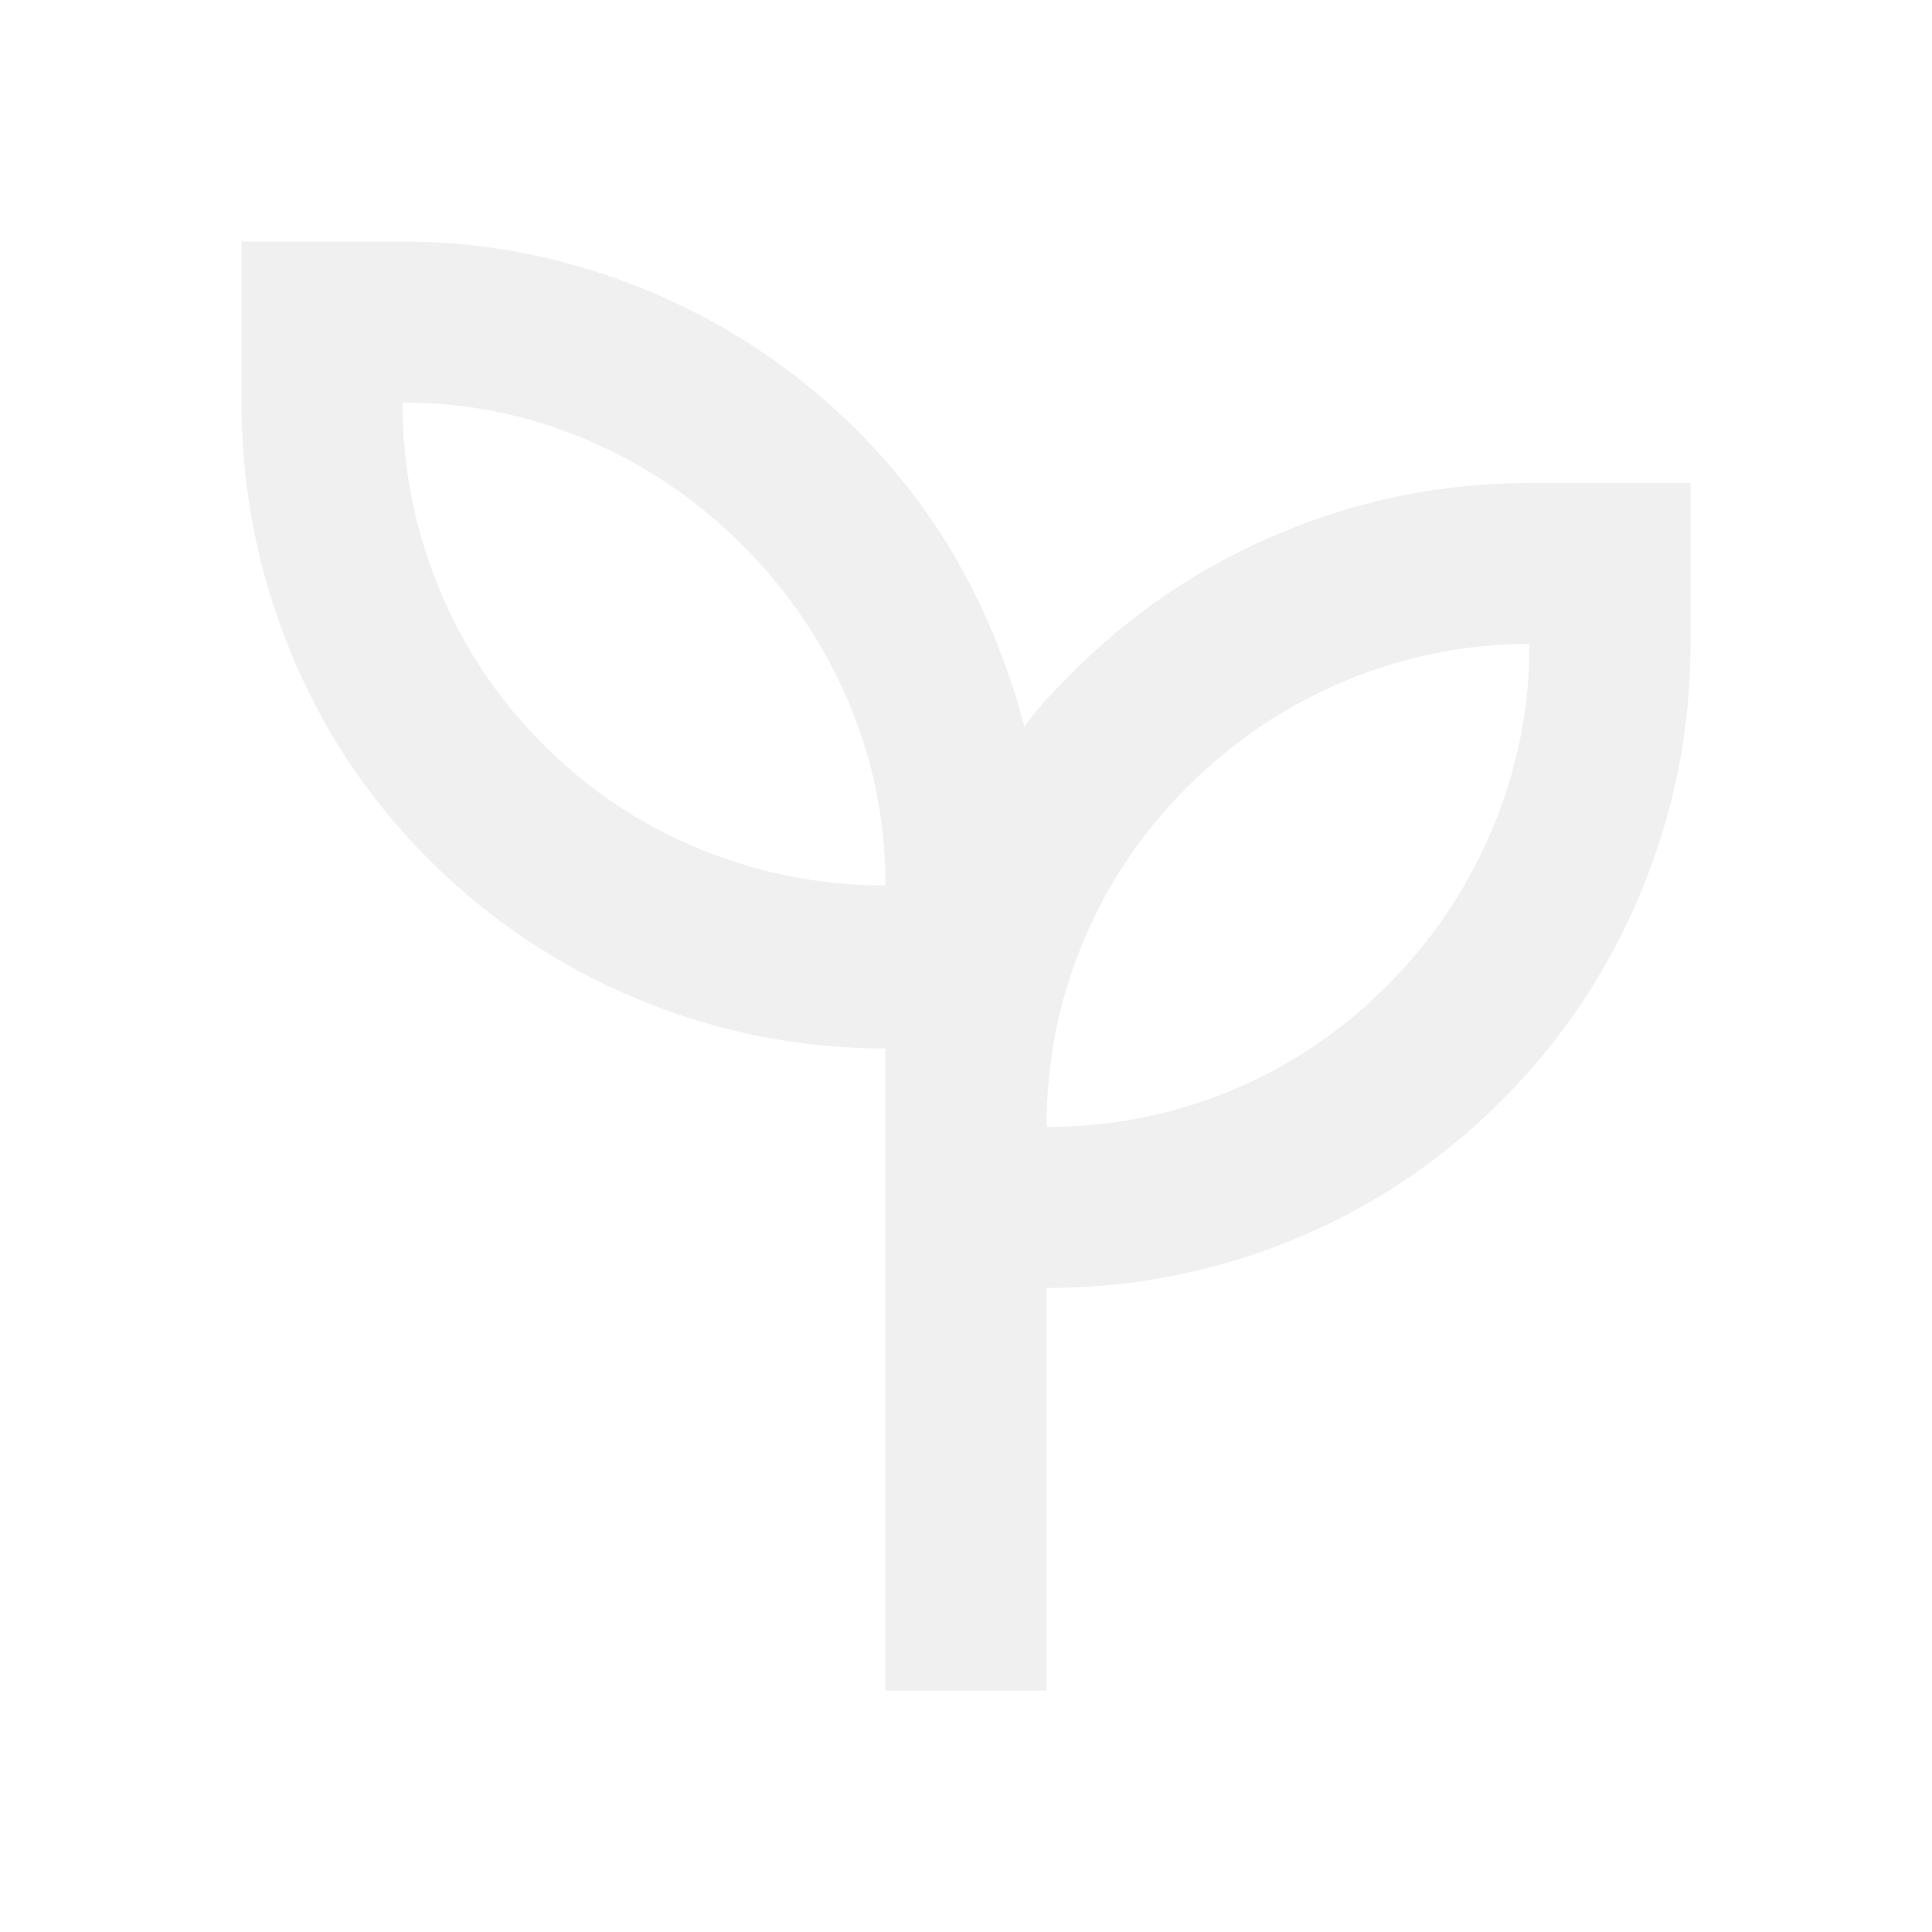
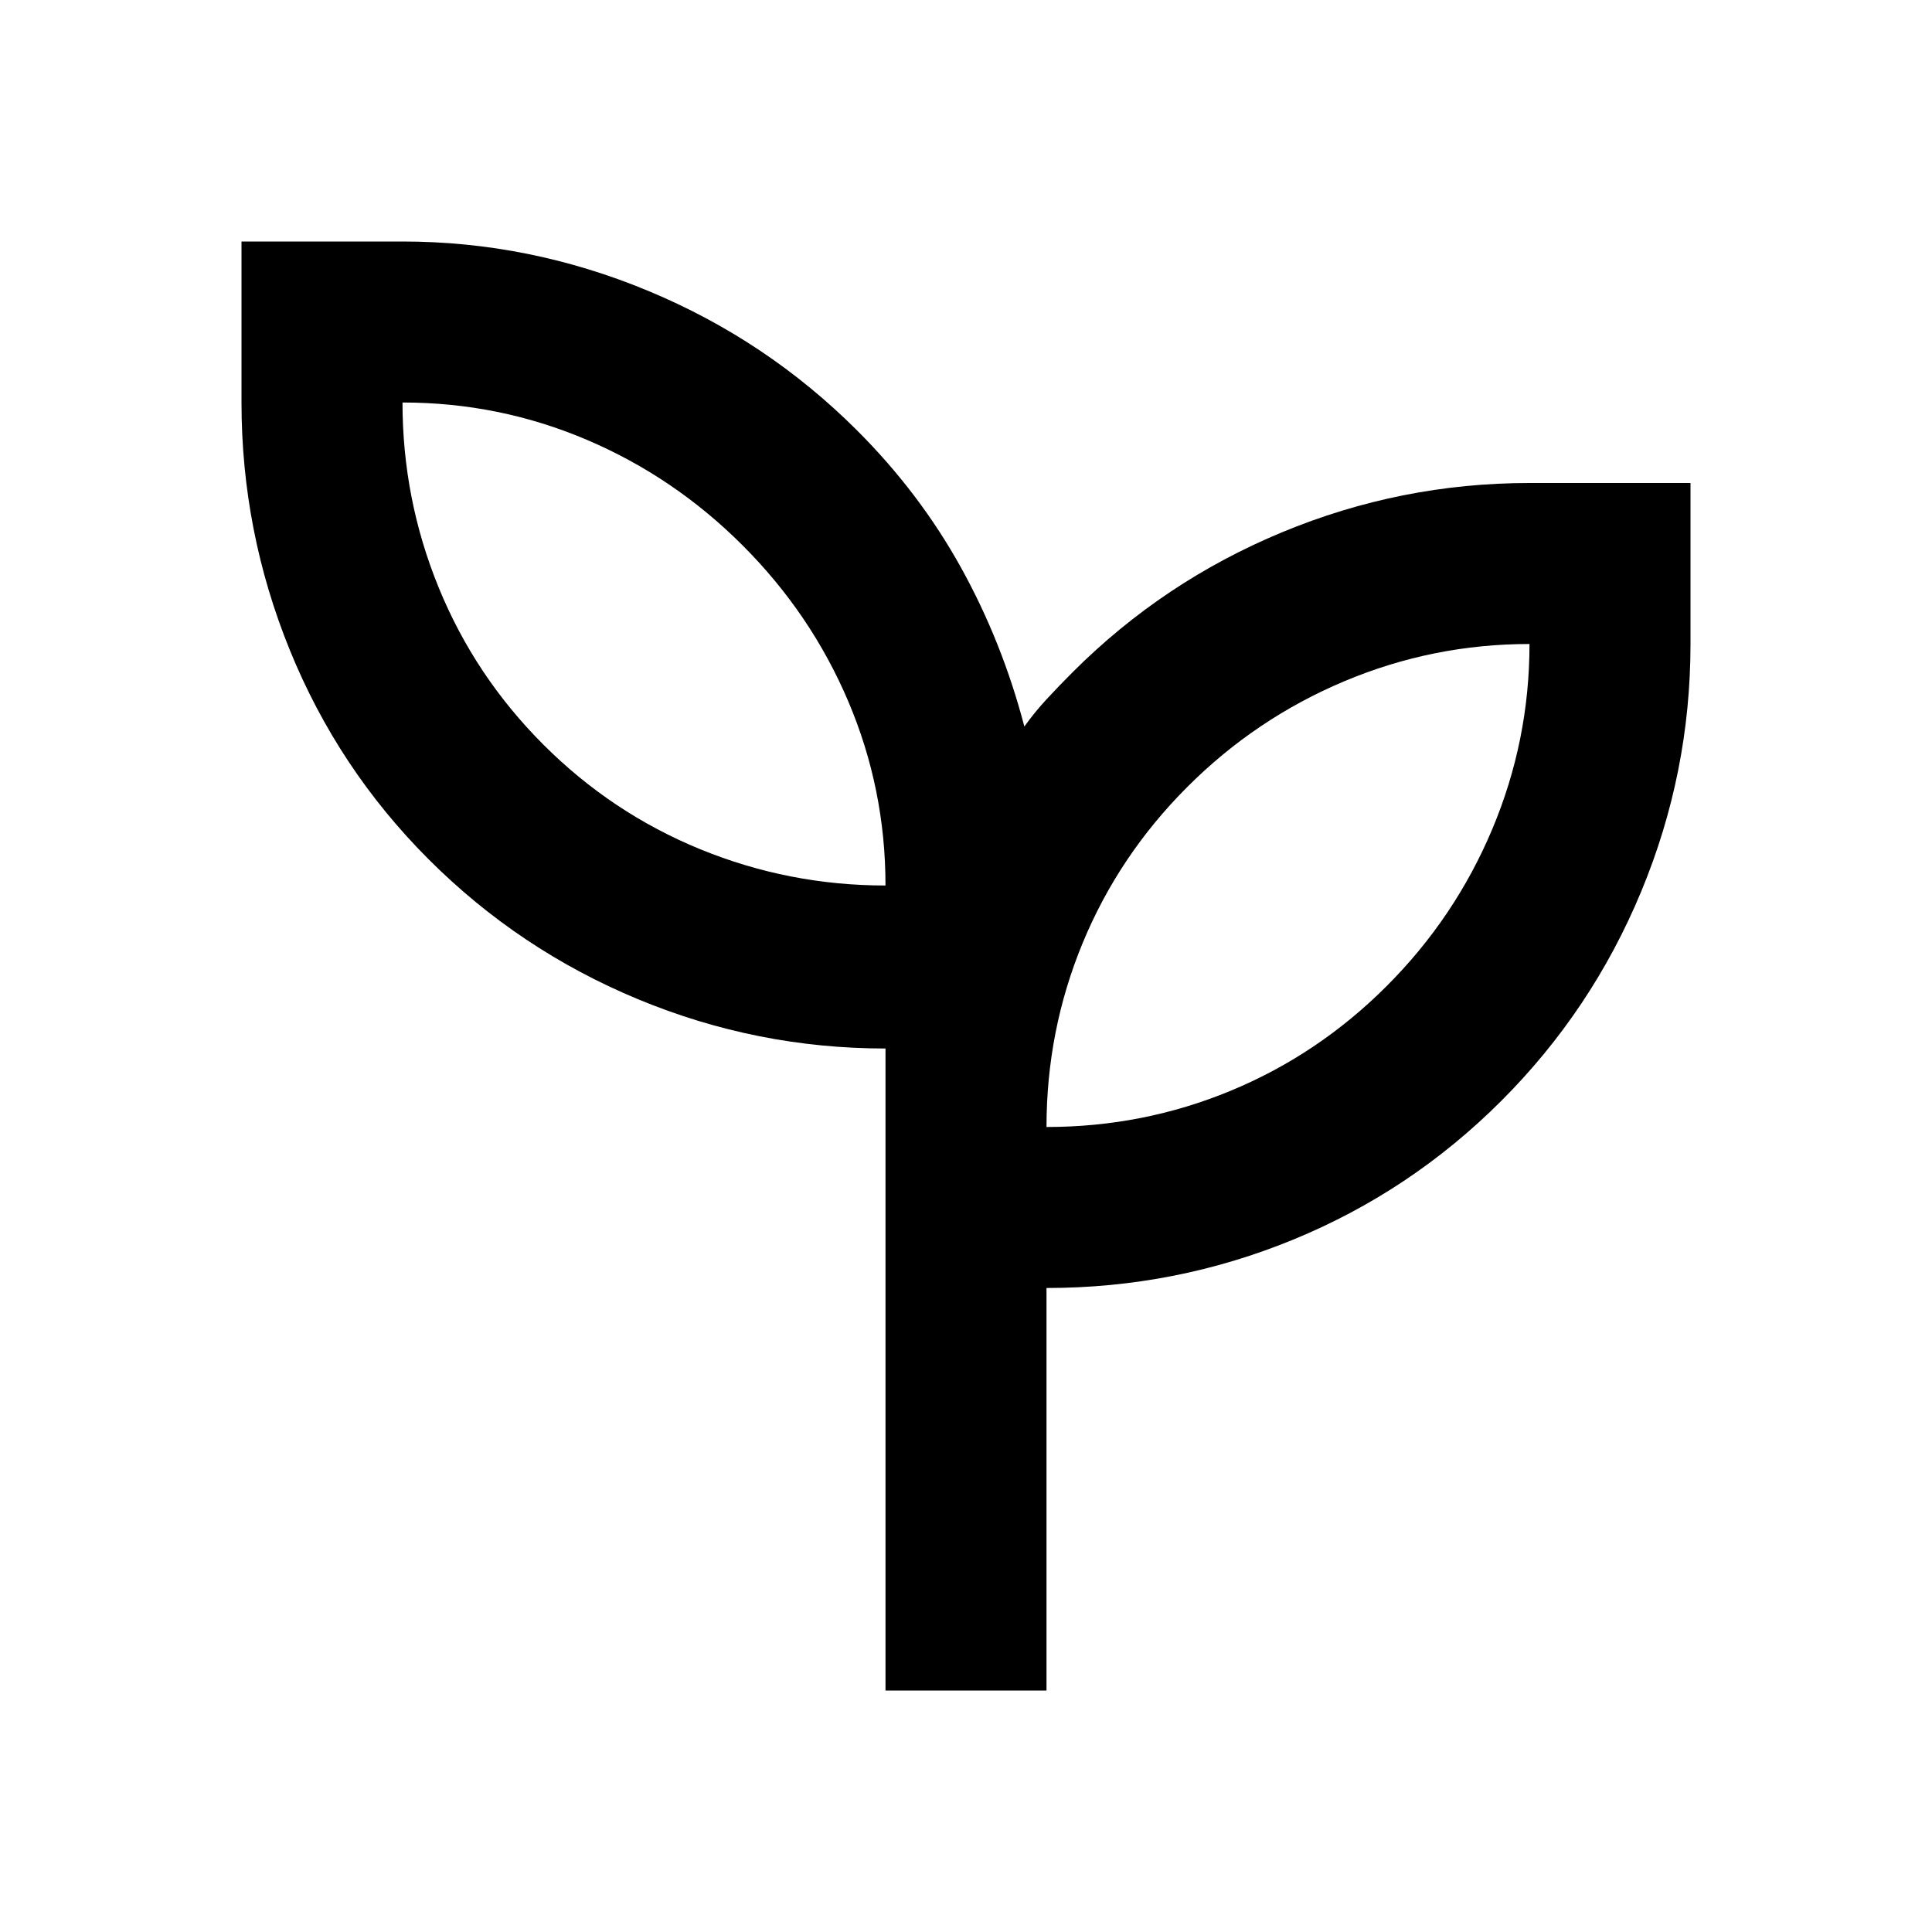
- <svg xmlns="http://www.w3.org/2000/svg" height="24px" viewBox="0 -960 960 960" width="24px" fill="#f0f0f0">
+ <svg xmlns="http://www.w3.org/2000/svg" height="24px" viewBox="0 -960 960 960" width="24px" fill="#00000">
  <path d="M440-120v-319q-64 0-123-24.5T213-533q-45-45-69-104t-24-123v-80h80q63 0 122 24.5T426-746q31 31 51.5 68t31.5 79q5-7 11-13.5t13-13.5q45-45 104-69.5T760-720h80v80q0 64-24.5 123T746-413q-45 45-103.5 69T520-320v200h-80Zm0-400q0-48-18.5-91.5T369-689q-34-34-77.5-52.5T200-760q0 48 18 92t52 78q34 34 78 52t92 18Zm80 120q48 0 91.5-18t77.5-52q34-34 52.5-78t18.5-92q-48 0-92 18.5T590-569q-34 34-52 77.5T520-400Zm0 0Zm-80-120Z" />
</svg>
